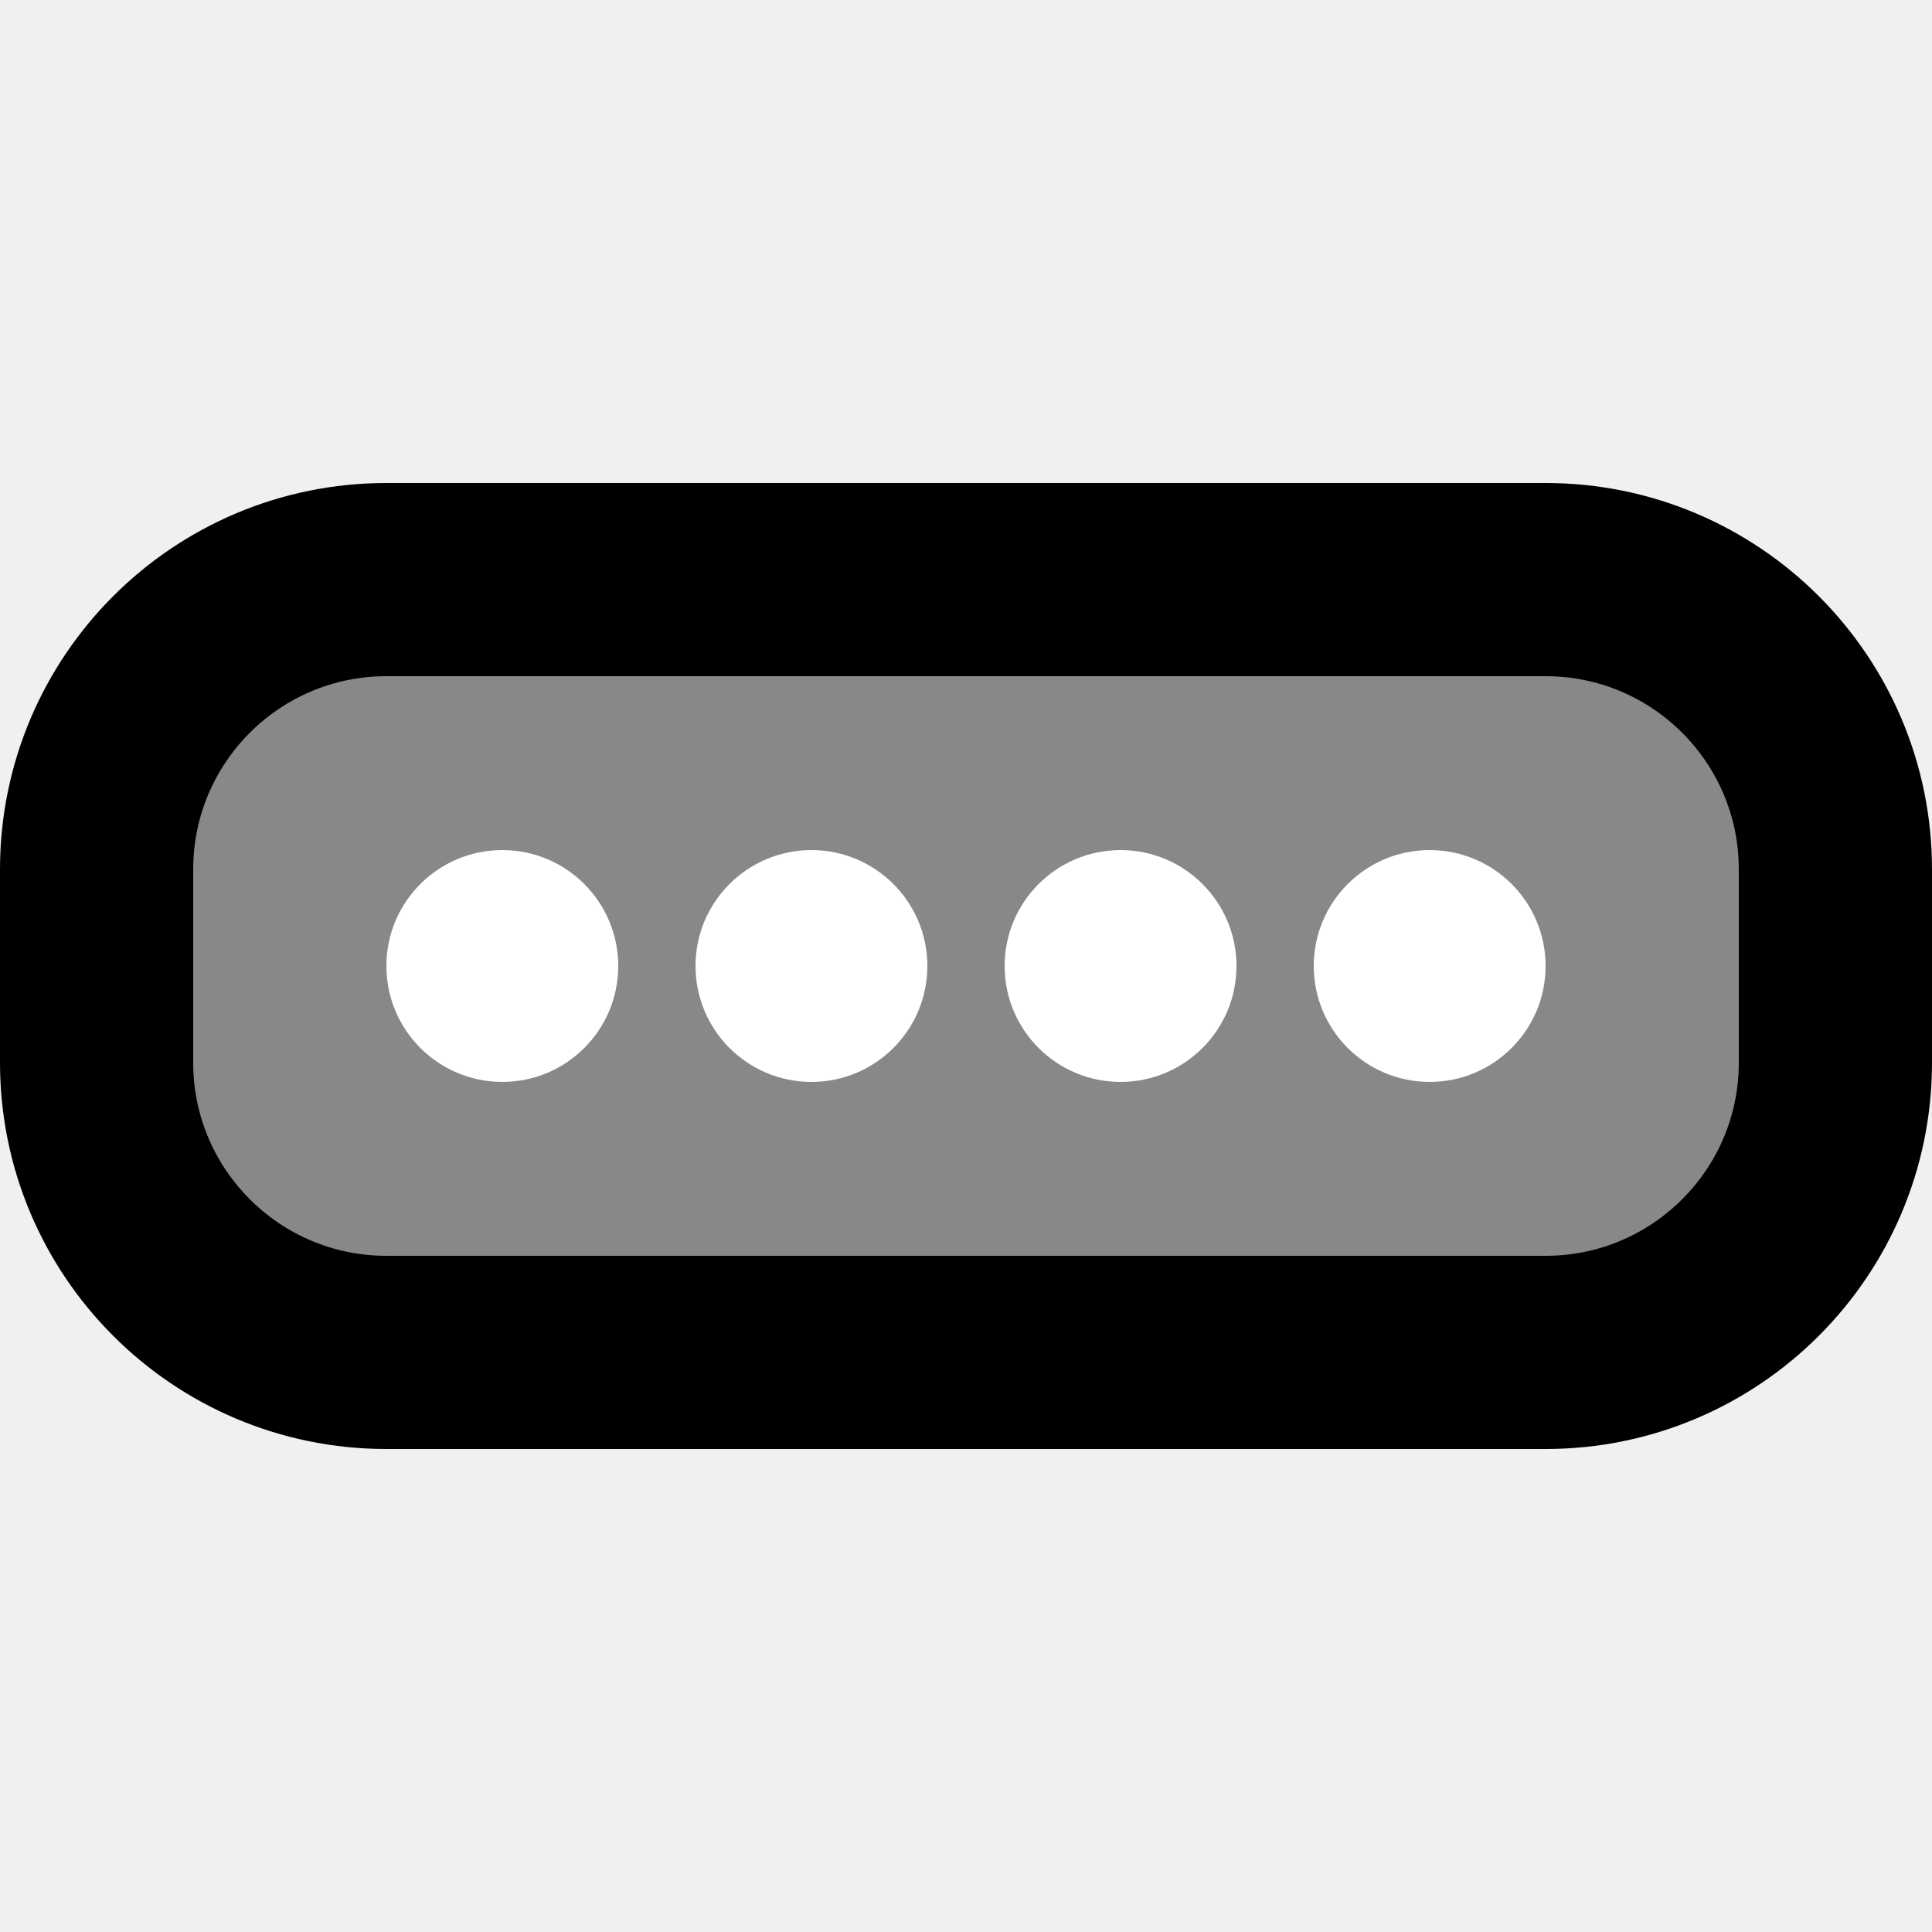
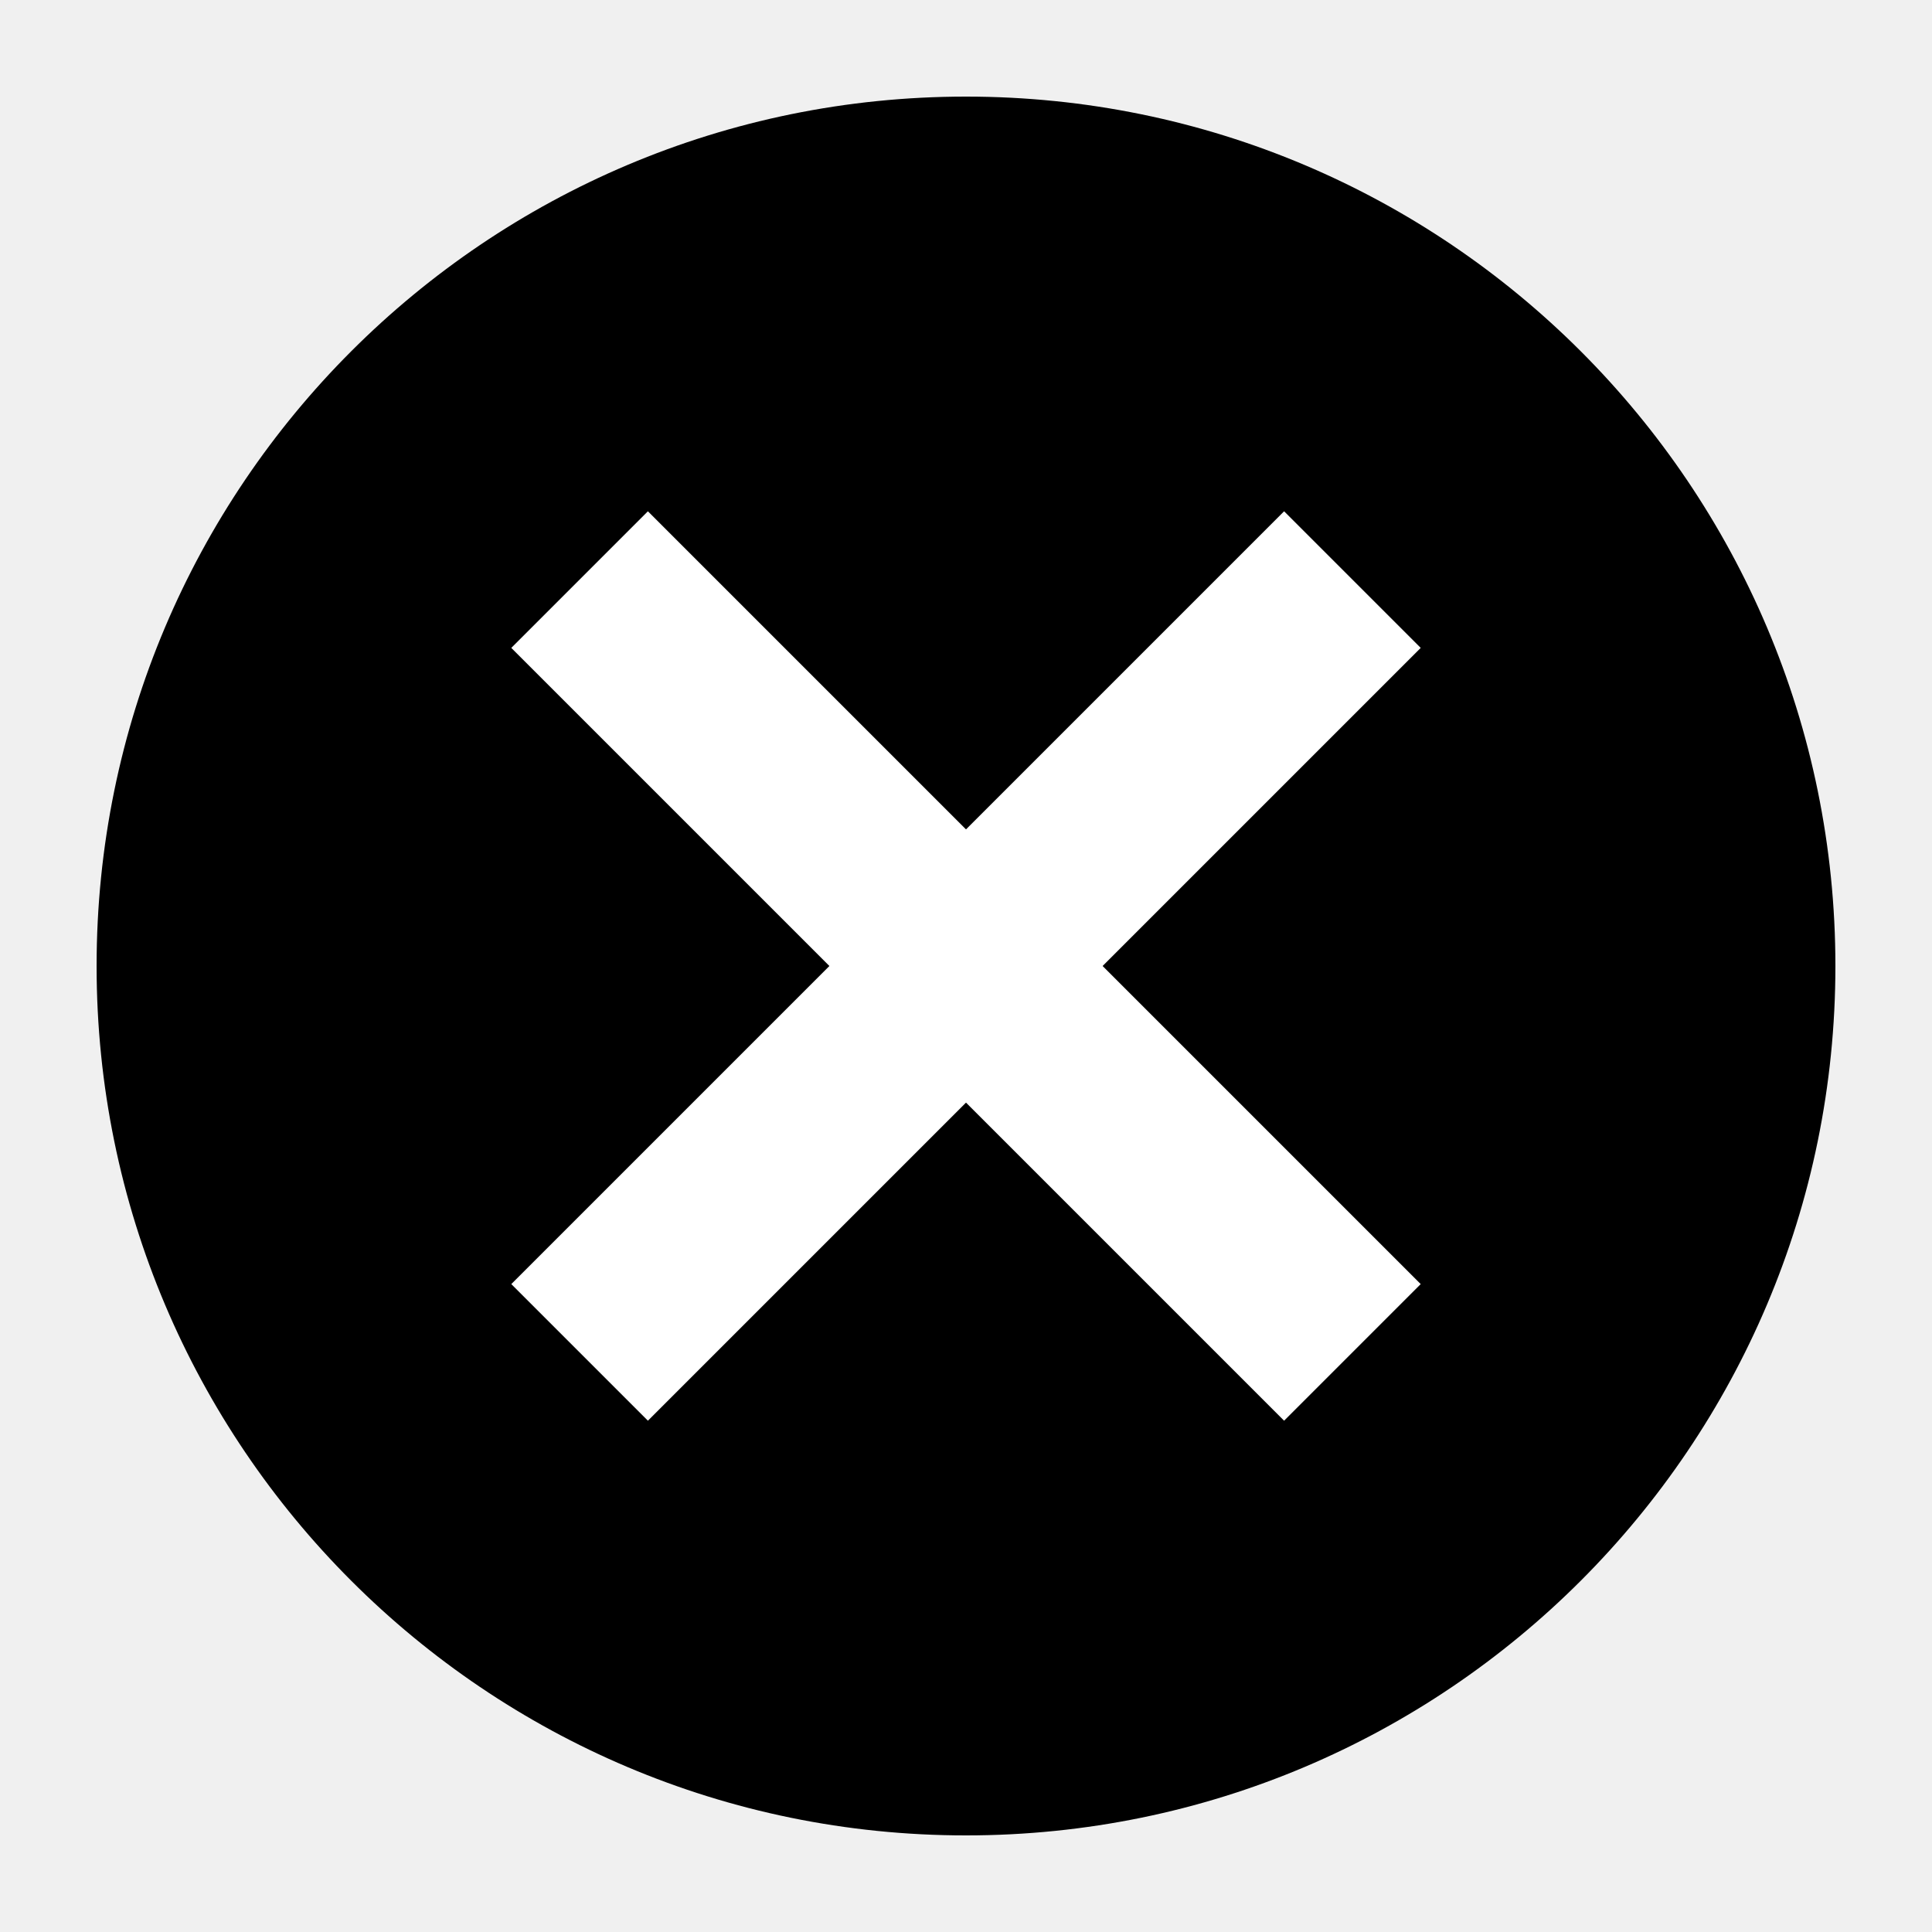
<svg width="100" height="100">
-   <rect x="5" y="30" width="90" height="40" rx="15" ry="15" fill="#888888" stroke="#000000" stroke-width="10" />
-   <circle cx="26" cy="50" r="6" fill="#ffffff" />
-   <circle cx="42" cy="50" r="6" fill="#ffffff" />
-   <circle cx="58" cy="50" r="6" fill="#ffffff" />
-   <circle cx="74" cy="50" r="6" fill="#ffffff" />
+   <circle cx="50" cy="50" r="45" fill="#000000" />
+   <path d="M30,30 L70,70 z" stroke="#ffffff" stroke-width="10" />
+   <path d="M70,30 L30,70 z" stroke="#ffffff" stroke-width="10" />
</svg>
